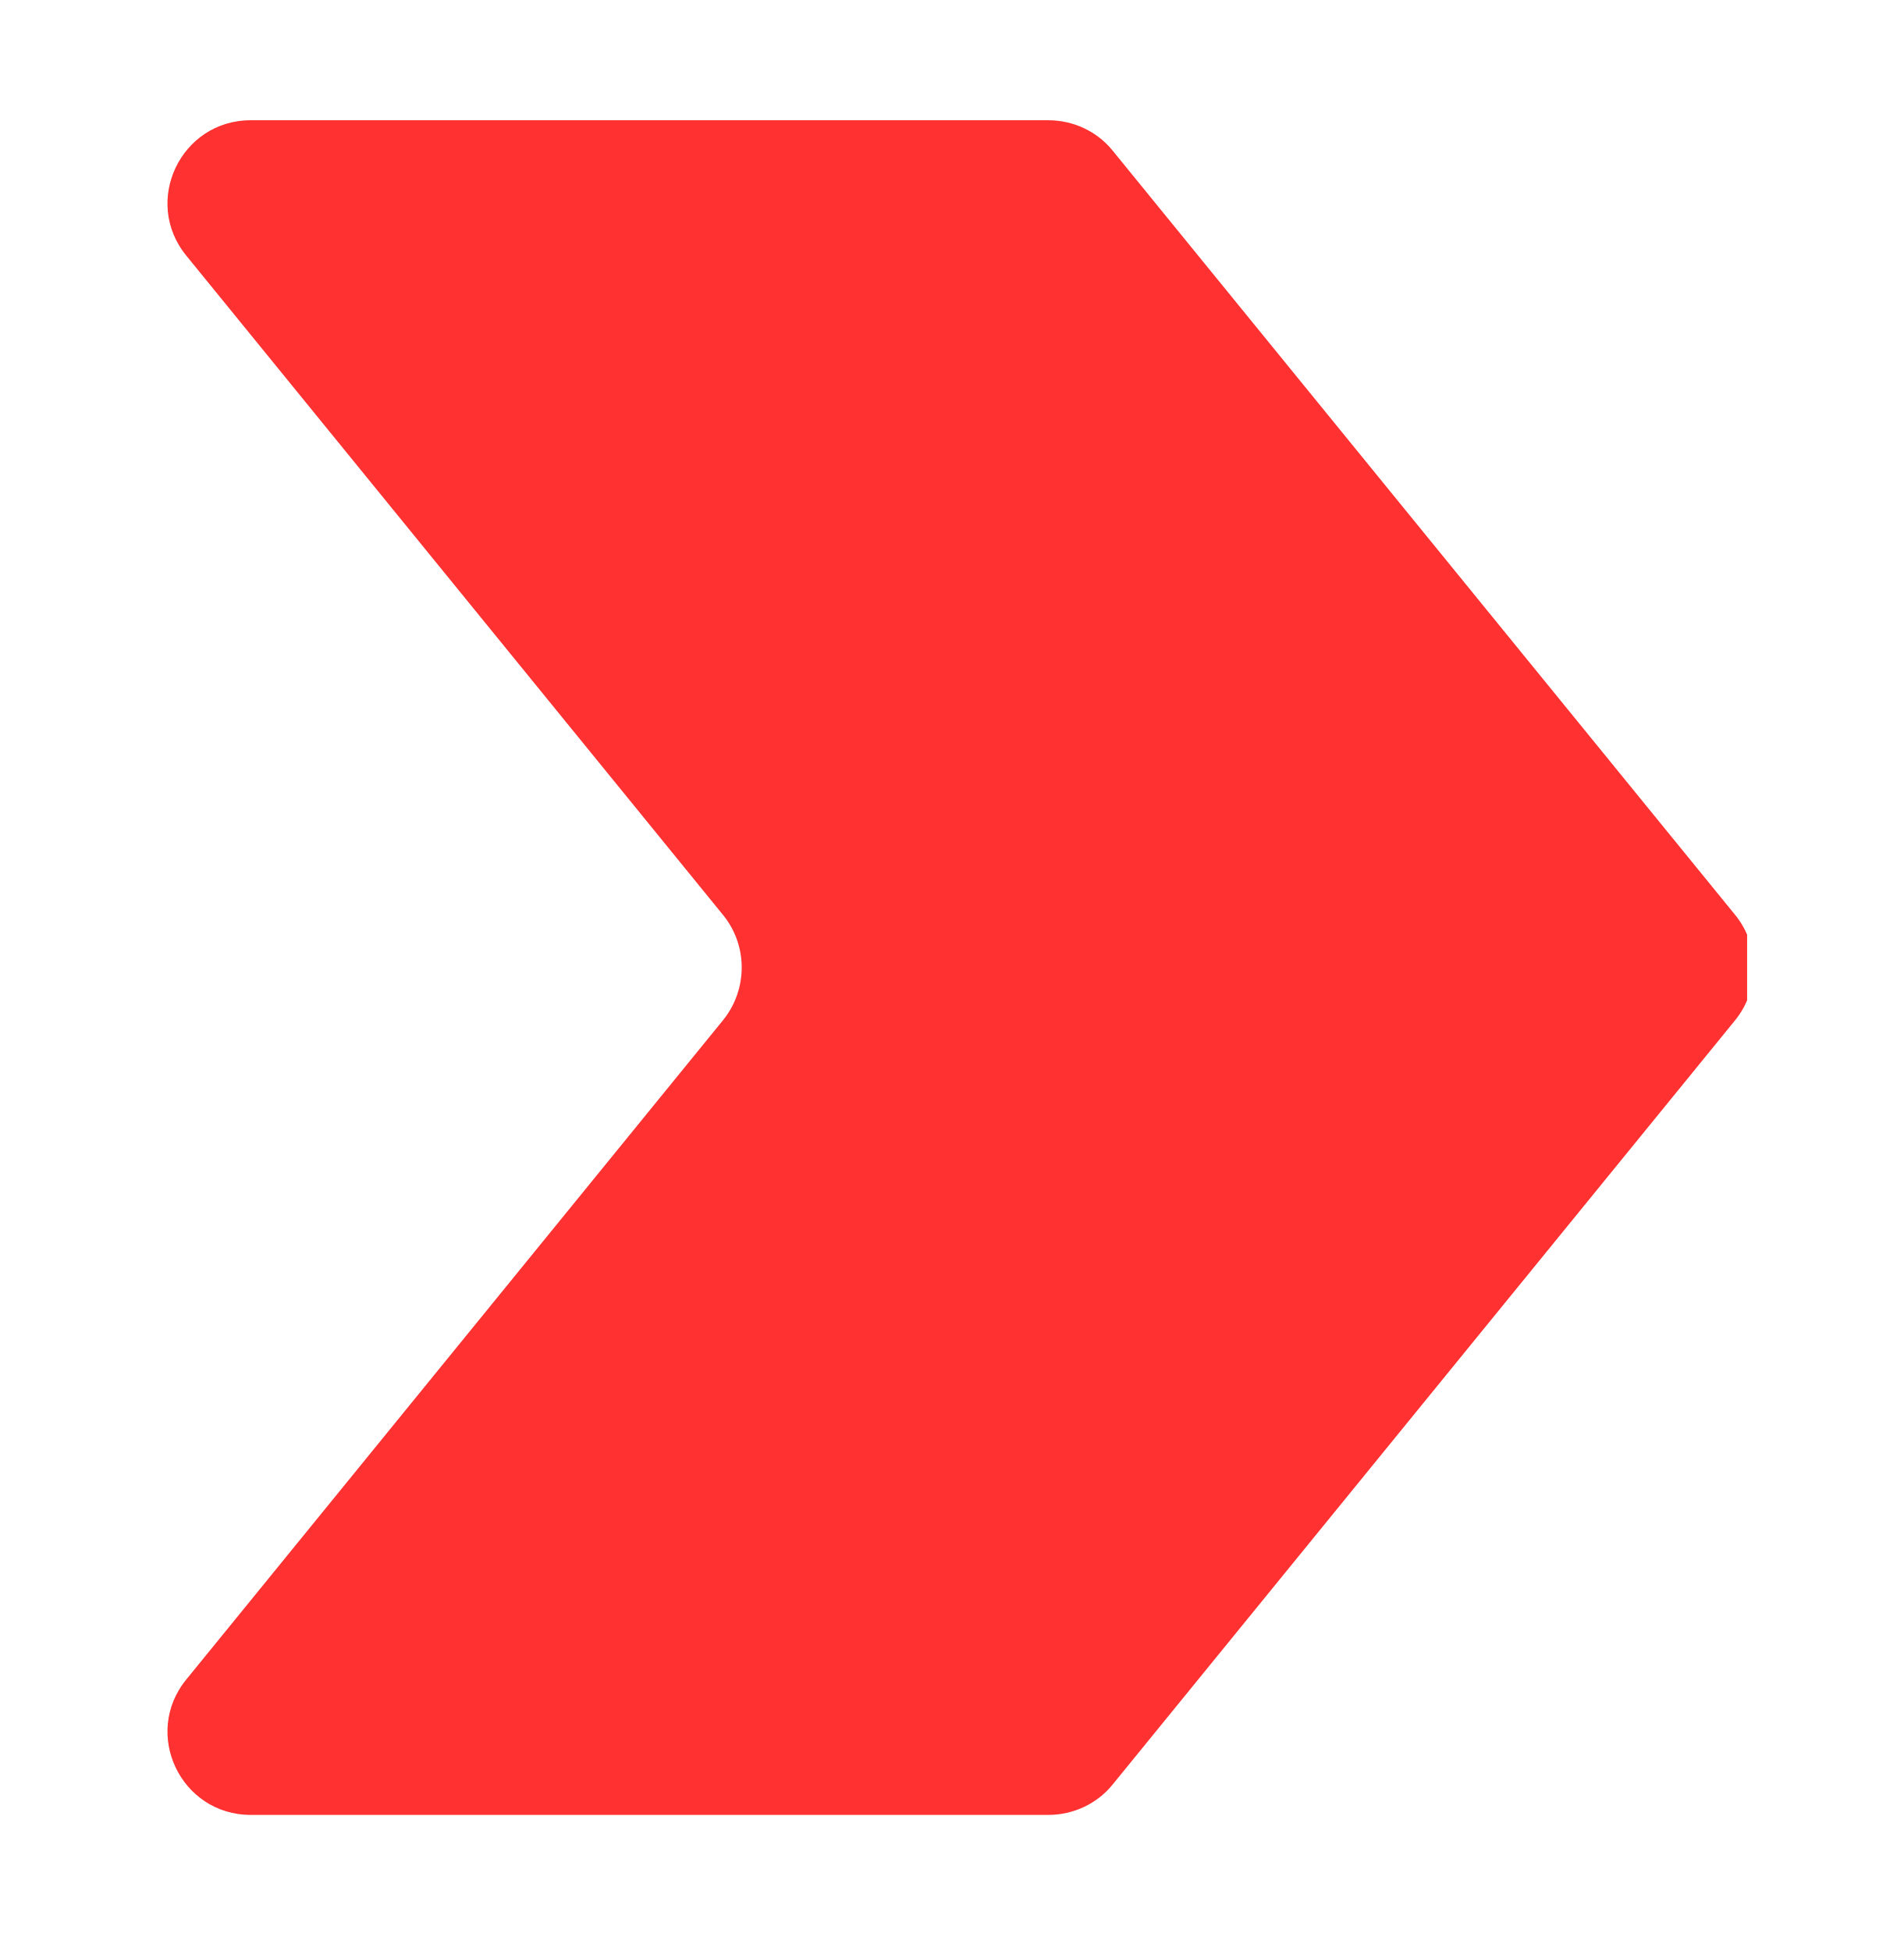
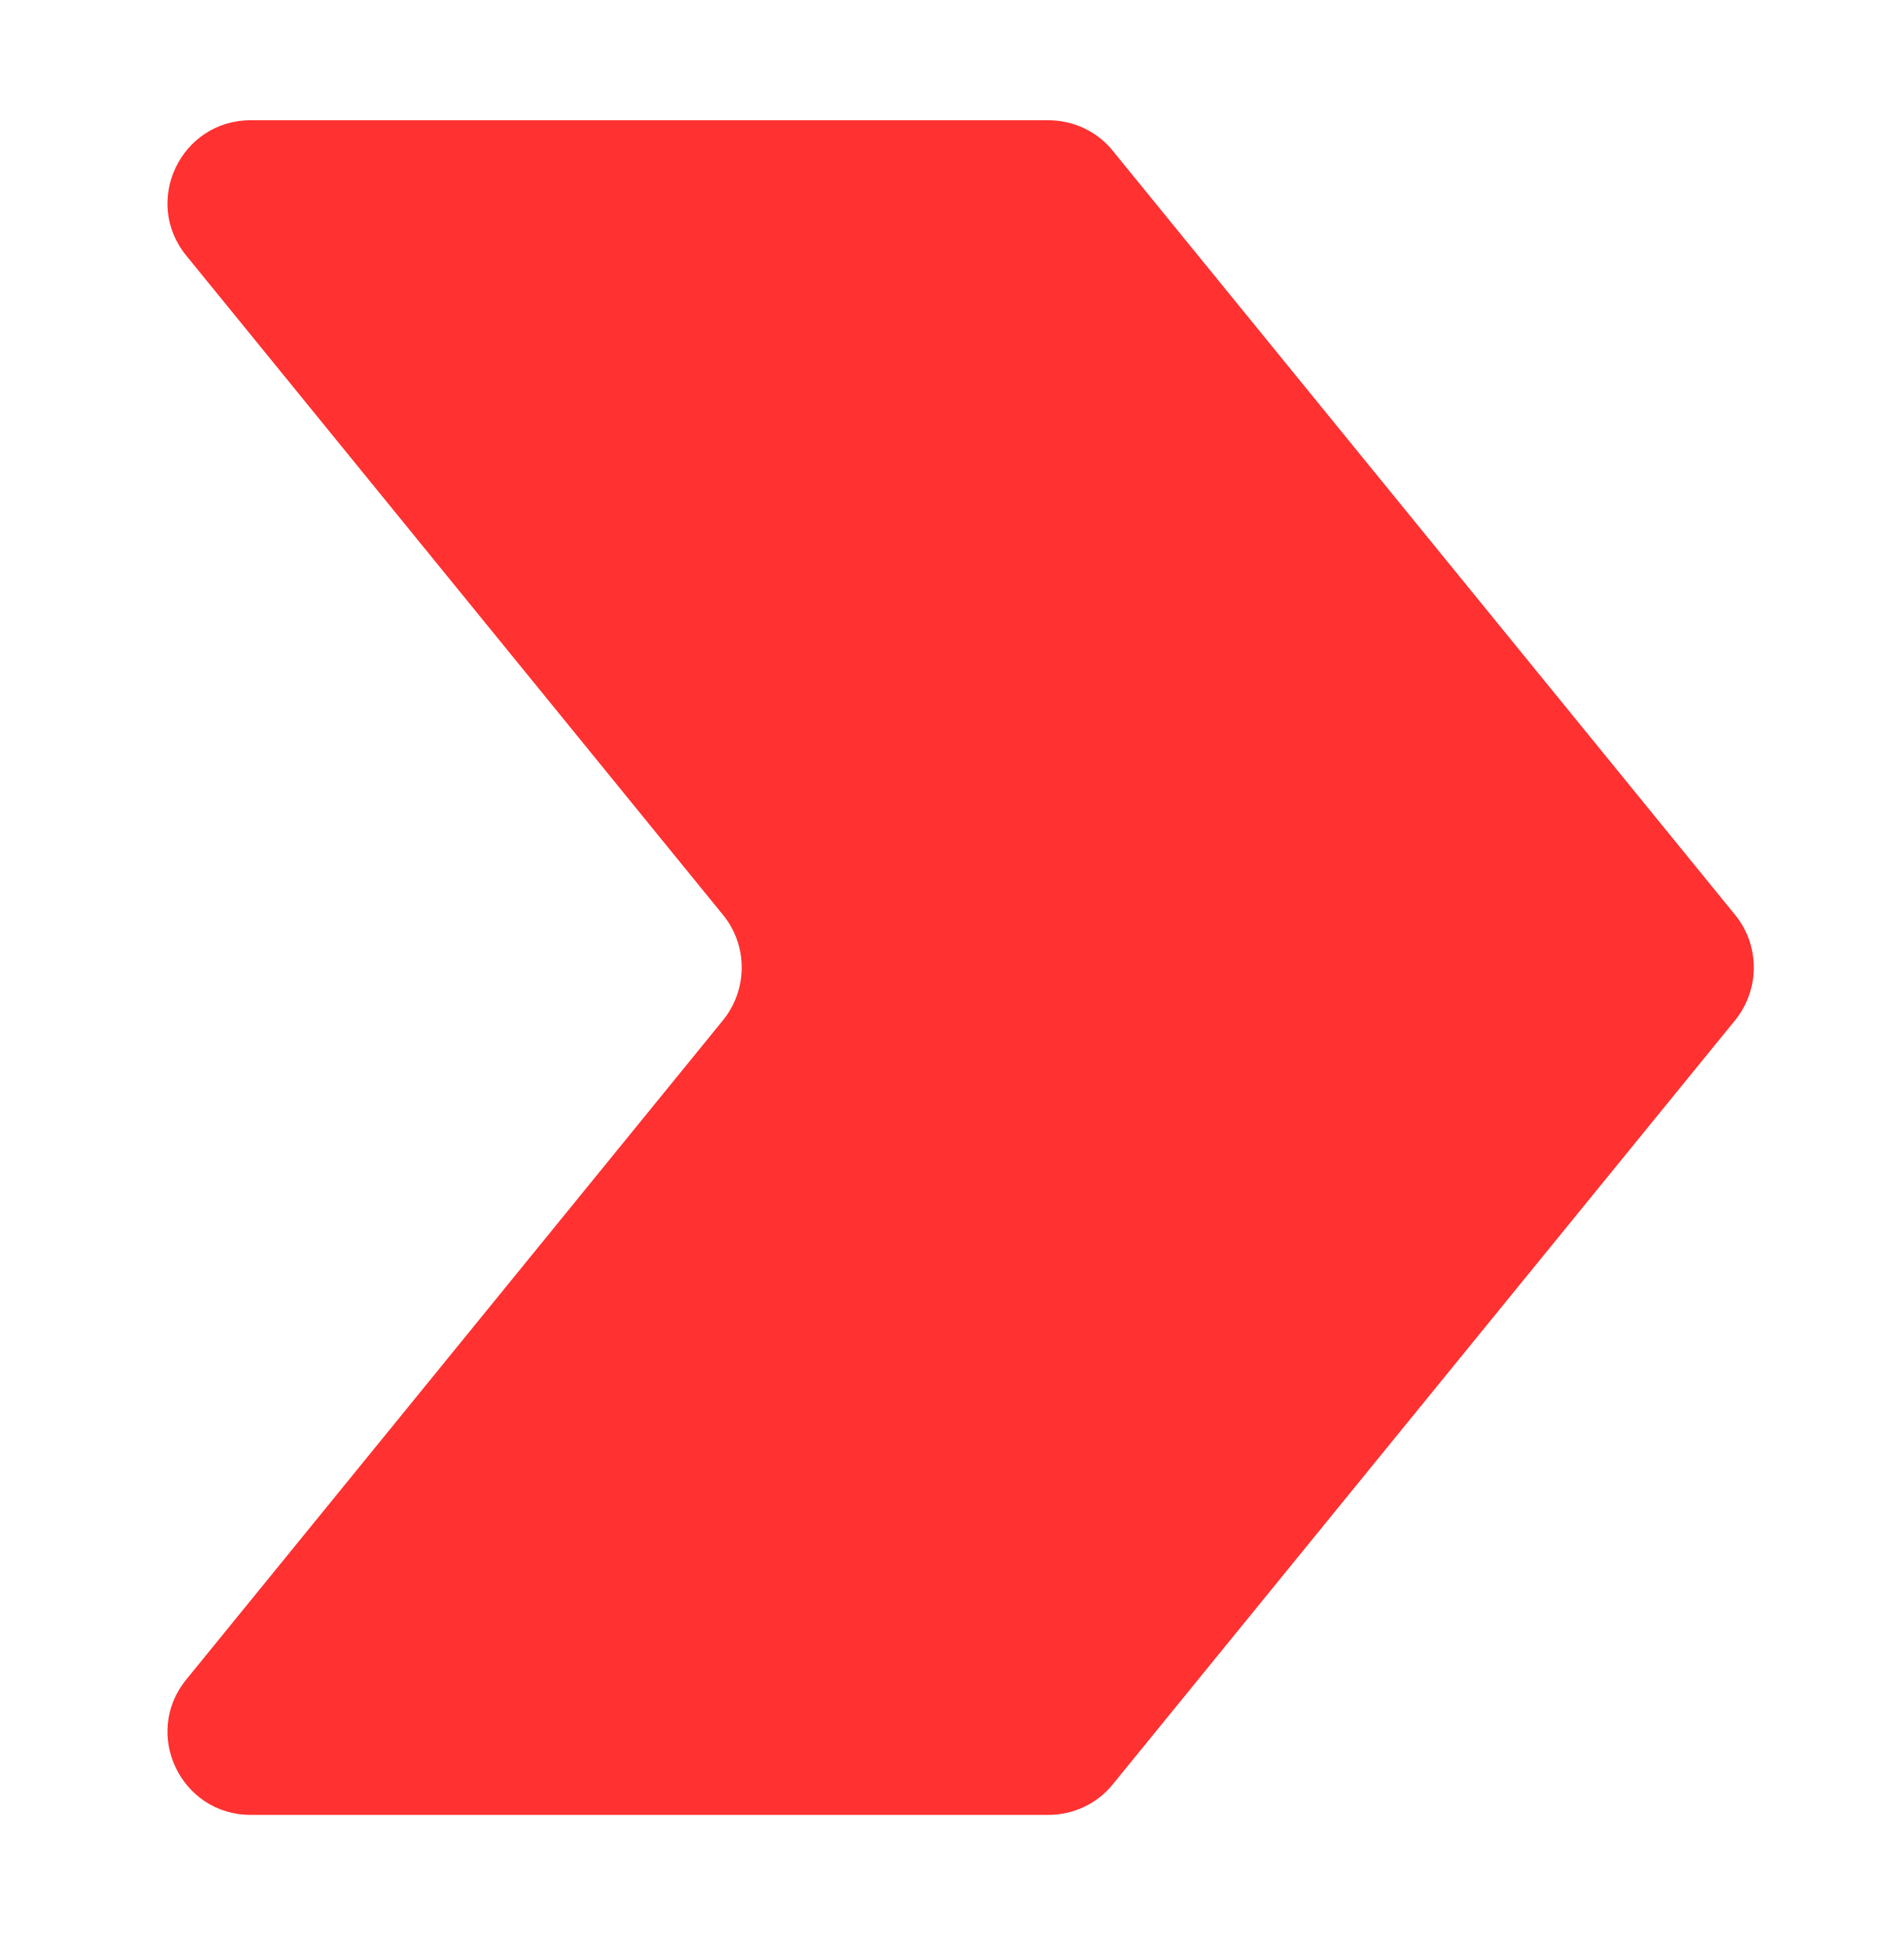
<svg xmlns="http://www.w3.org/2000/svg" width="40" zoomAndPan="magnify" viewBox="0 0 30 30.75" height="41" preserveAspectRatio="xMidYMid meet" version="1.0">
-   <defs>
-     <clipPath id="92bcd0e72b">
-       <path d="M 2.242 1.871 L 27.539 1.871 L 27.539 28.652 L 2.242 28.652 Z M 2.242 1.871 " clip-rule="nonzero" />
-     </clipPath>
-     <clipPath id="2d2b235575">
-       <path d="M 3.098 12.199 L 8.898 12.199 L 8.898 18.32 L 3.098 18.32 Z M 3.098 12.199 " clip-rule="nonzero" />
-     </clipPath>
-     <clipPath id="f20423f2a6">
-       <path d="M 6 12.199 C 4.395 12.199 3.098 13.566 3.098 15.25 C 3.098 16.938 4.395 18.301 6 18.301 C 7.602 18.301 8.898 16.938 8.898 15.25 C 8.898 13.566 7.602 12.199 6 12.199 Z M 6 12.199 " clip-rule="nonzero" />
-     </clipPath>
-   </defs>
  <g clip-path="url(#92bcd0e72b)">
    <path fill="#ff3131" d="M 16.523 1.895 L 3.953 1.895 C 2.848 1.895 2.238 3.176 2.938 4.031 L 11.398 14.422 C 11.789 14.902 11.789 15.594 11.398 16.078 L 2.938 26.469 C 2.238 27.324 2.848 28.605 3.953 28.605 L 16.523 28.605 C 16.918 28.605 17.293 28.43 17.539 28.125 L 27.352 16.078 C 27.742 15.594 27.742 14.902 27.352 14.422 L 17.539 2.375 C 17.293 2.07 16.918 1.895 16.523 1.895 " fill-opacity="1" fill-rule="nonzero" />
  </g>
</svg>
